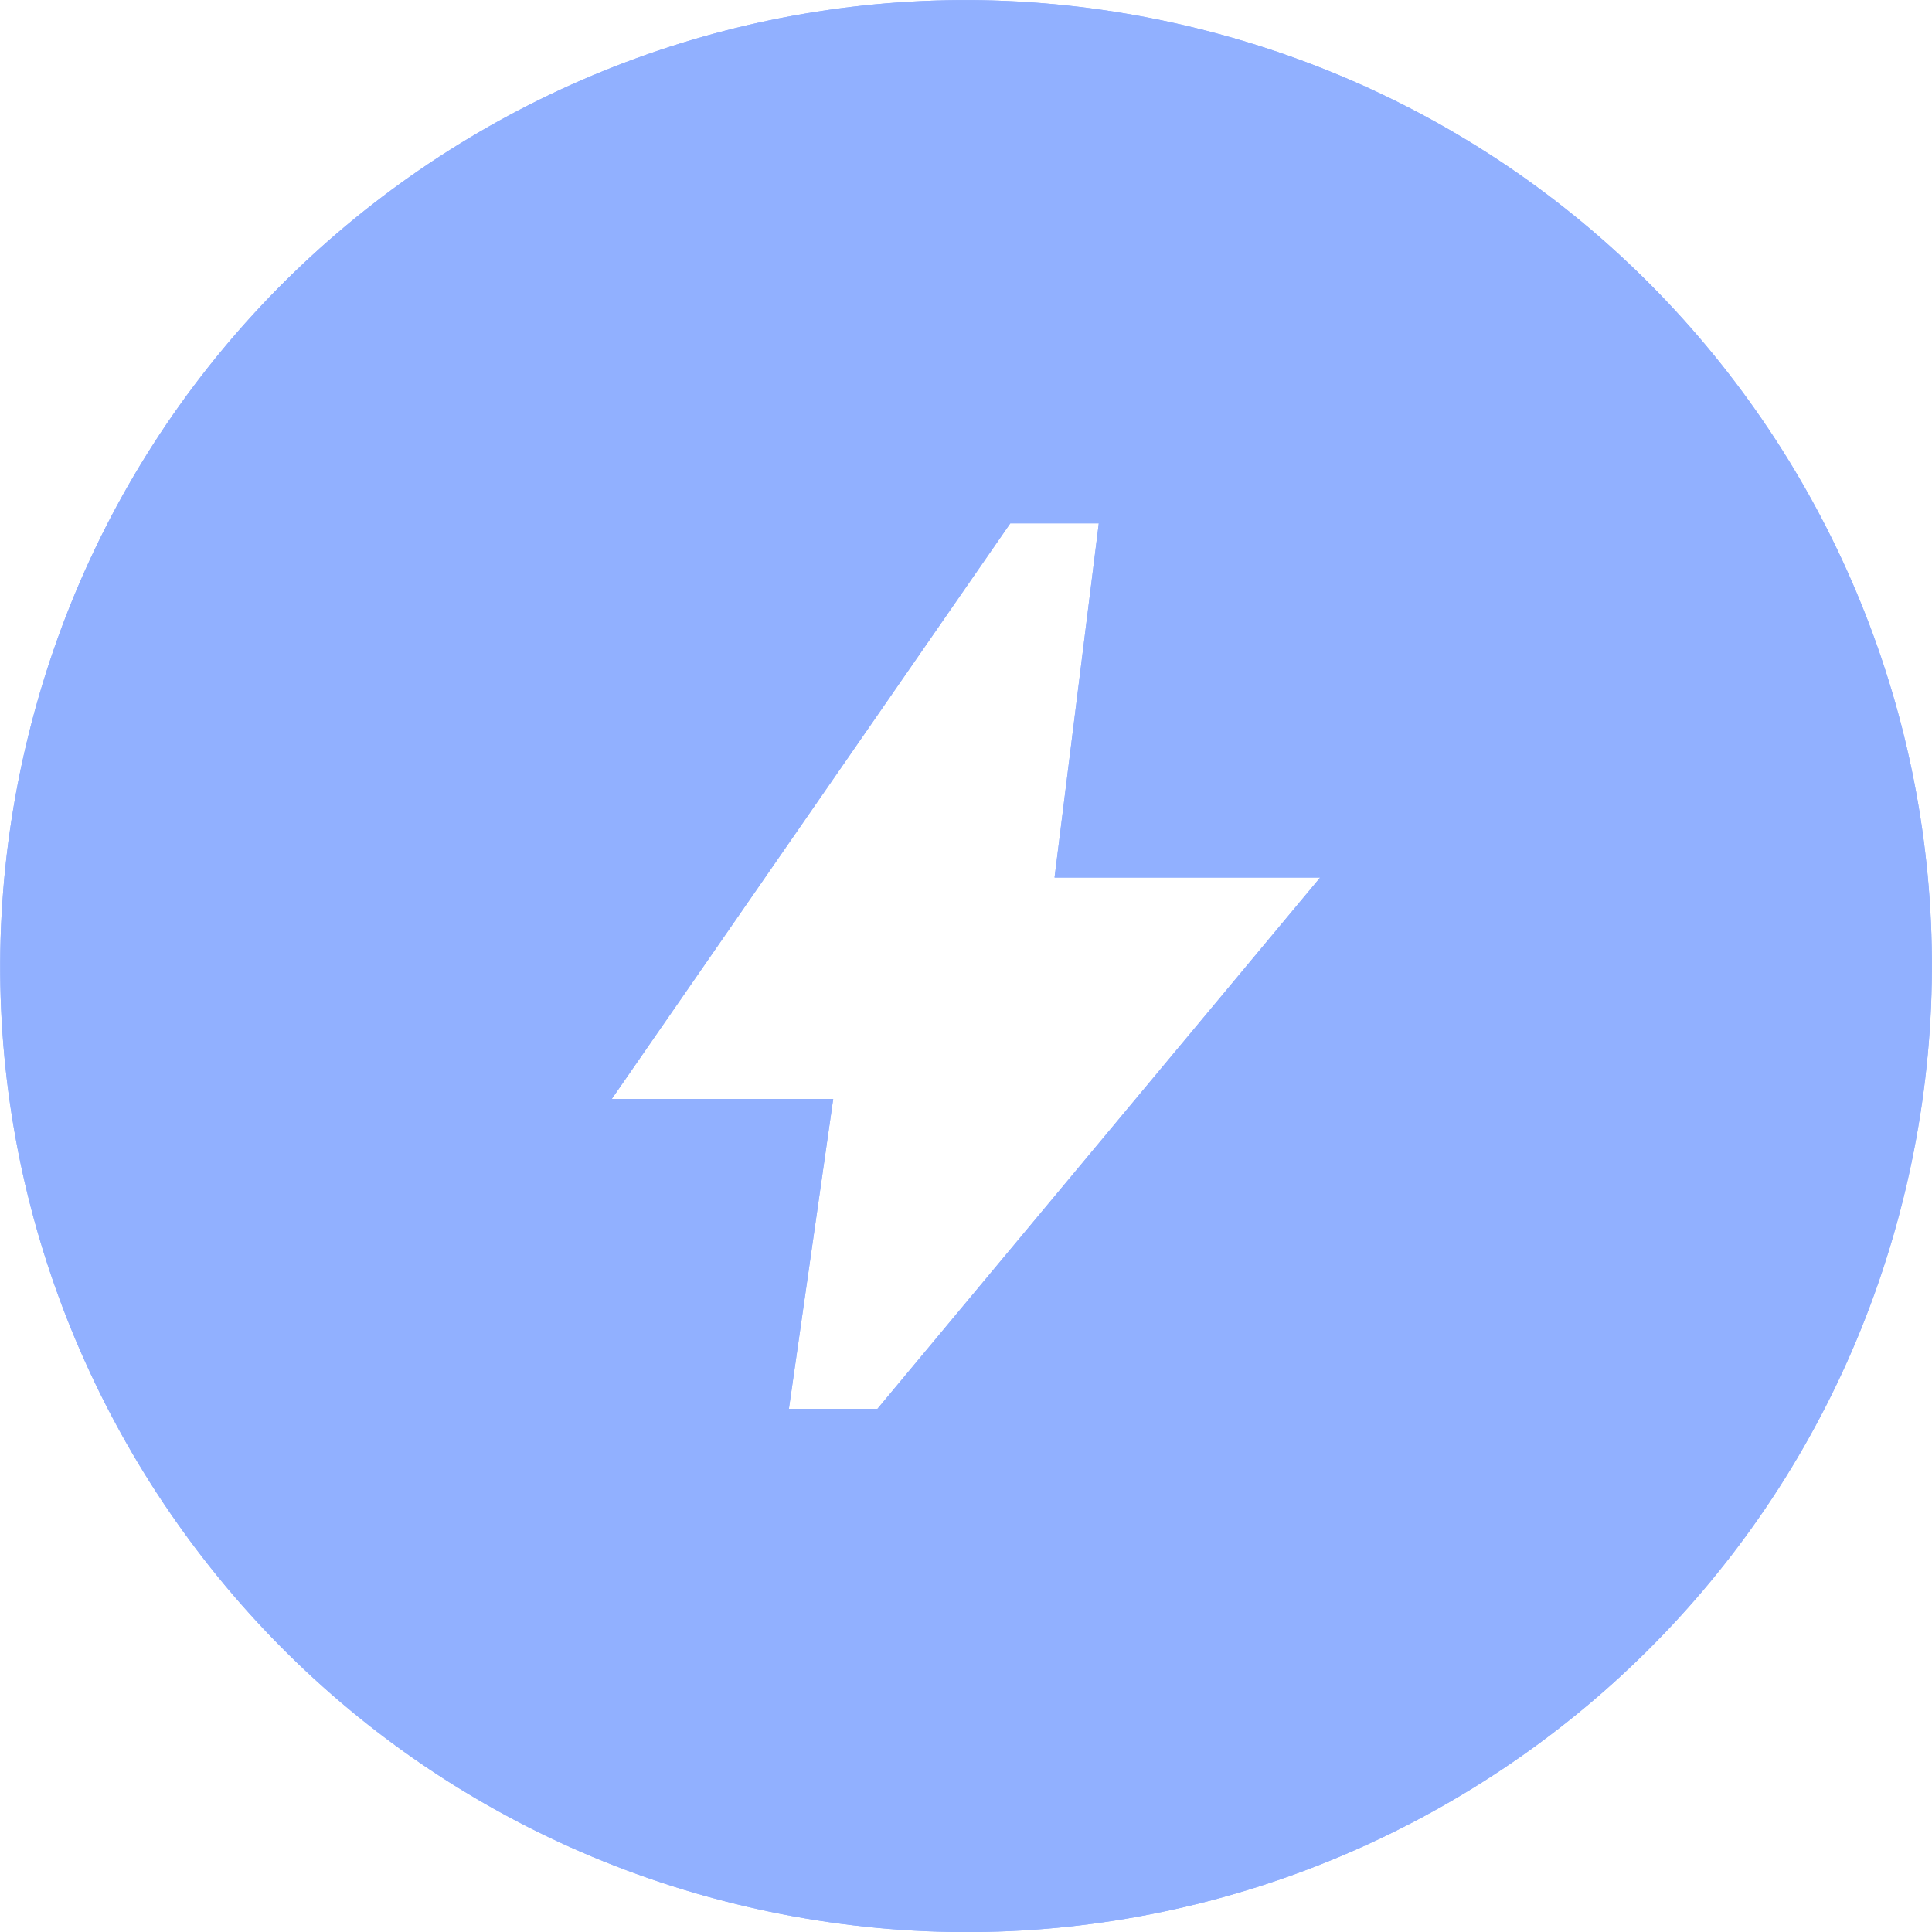
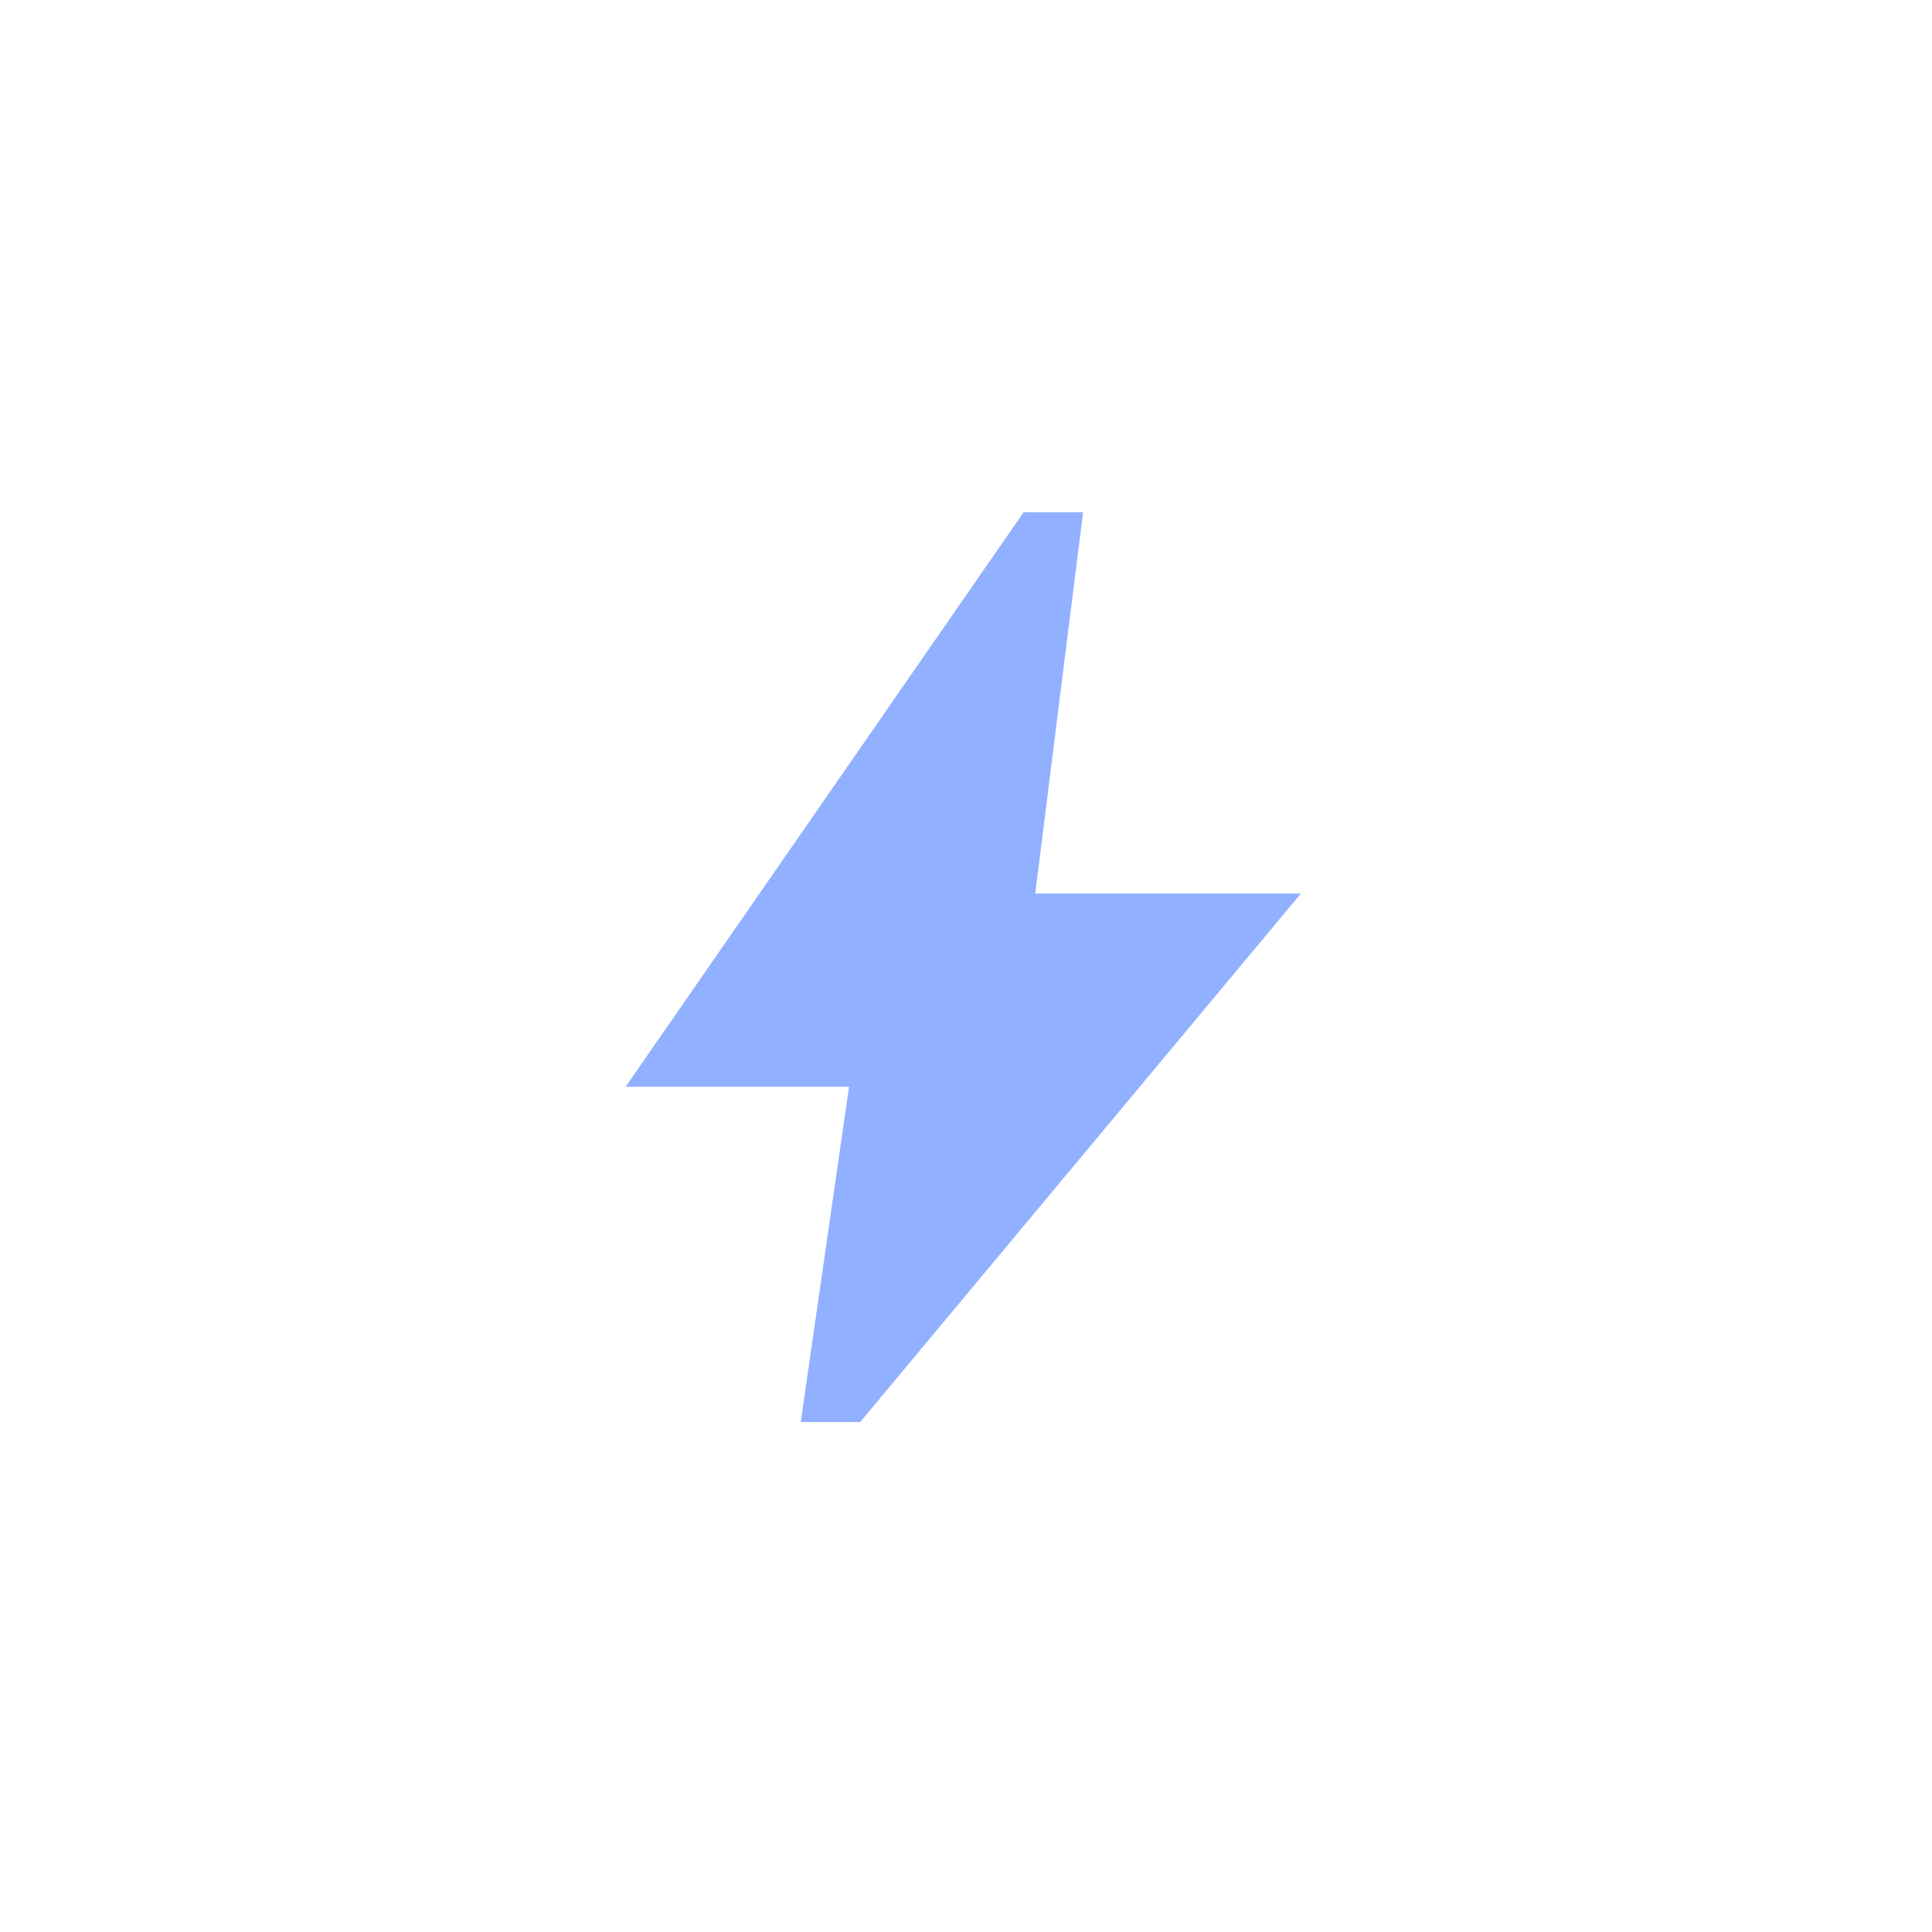
<svg xmlns="http://www.w3.org/2000/svg" width="30" height="30" viewBox="0 0 30 30" fill="none">
-   <path d="M0.452 11.374C2.455 3.337 10.593 -1.553 18.627 0.45C26.663 2.454 31.553 10.594 29.55 18.63C27.546 26.666 19.408 31.556 11.371 29.552C3.338 27.548 -1.552 19.409 0.452 11.374ZM15.688 8.126L9.5 17.064H12.938L12.25 21.876H13.625L20.5 13.626H16.375L17.062 8.126H15.688Z" fill="#91B0FF" />
-   <path d="M0.452 11.374C2.455 3.337 10.593 -1.553 18.627 0.45C26.663 2.454 31.553 10.594 29.55 18.63C27.546 26.666 19.408 31.556 11.371 29.552C3.338 27.548 -1.552 19.409 0.452 11.374ZM15.688 8.126L9.5 17.064H12.938L12.25 21.876H13.625L20.5 13.626H16.375L17.062 8.126H15.688Z" fill="#91B0FF" />
+   <path d="M12.434 22.081L13.184 16.875H9.715L15.895 7.954H16.818L16.075 13.875H20.2L13.357 22.081H12.434Z" fill="#91B0FF" />
</svg>
